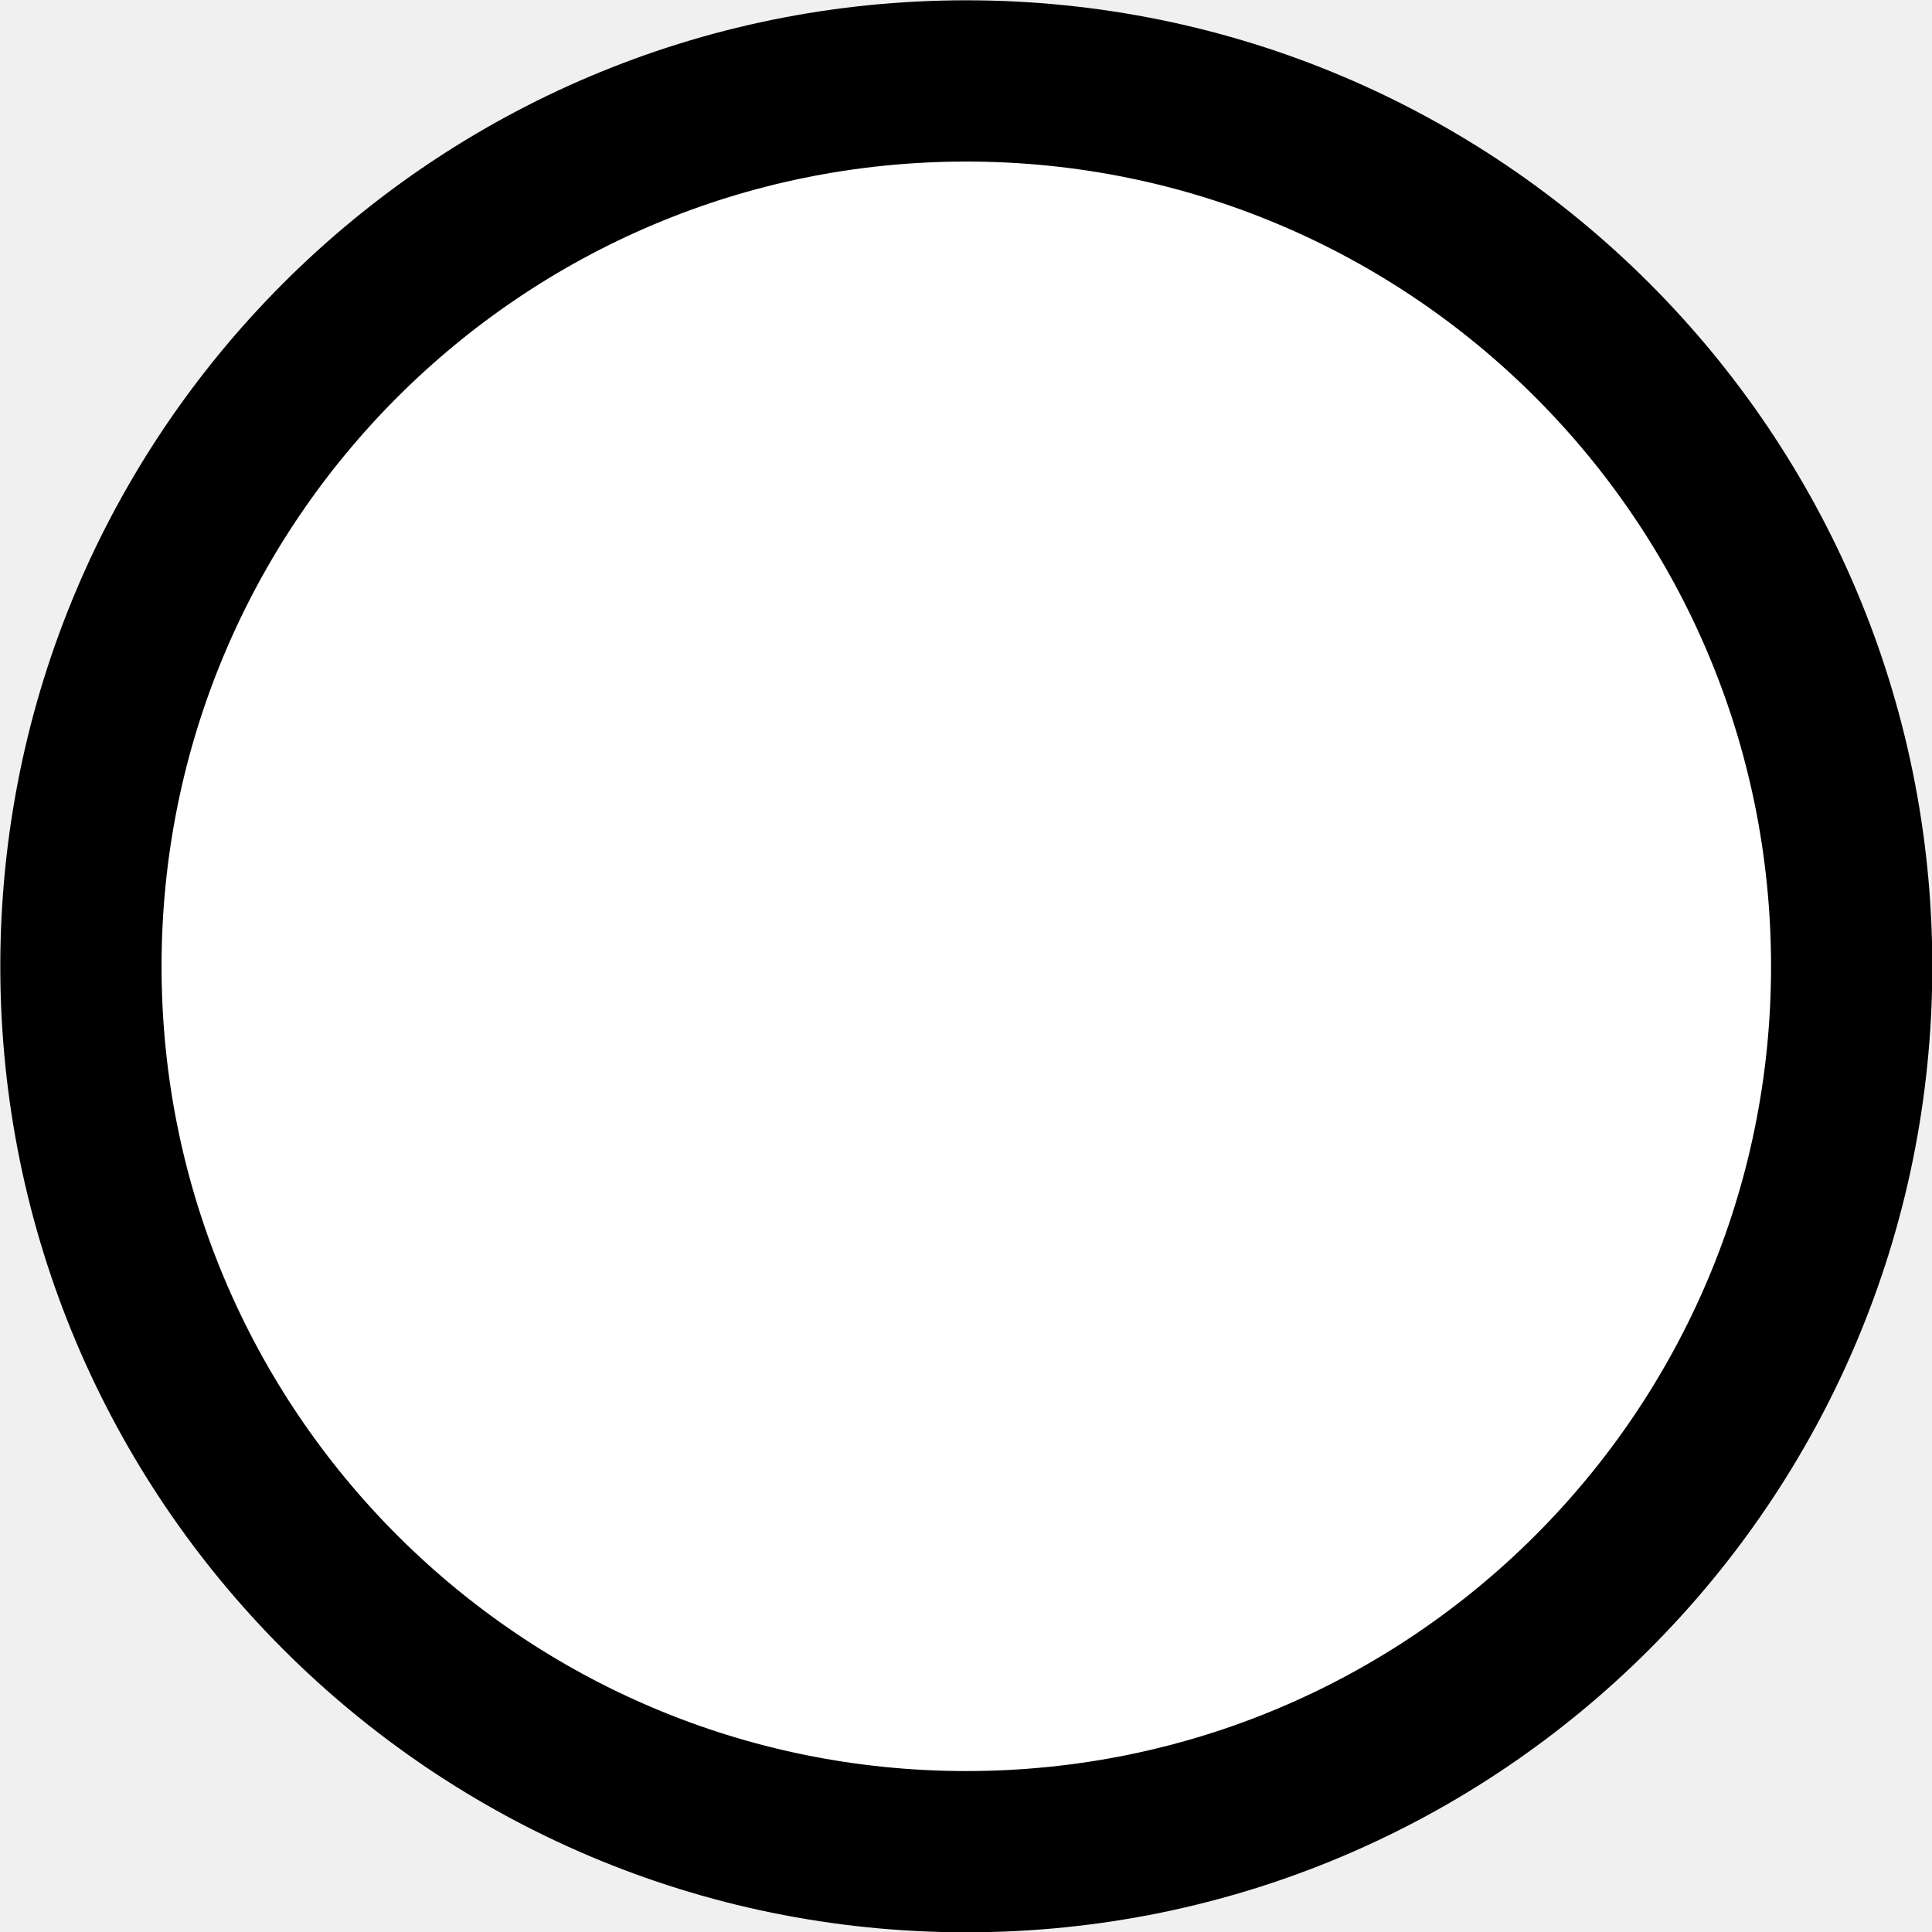
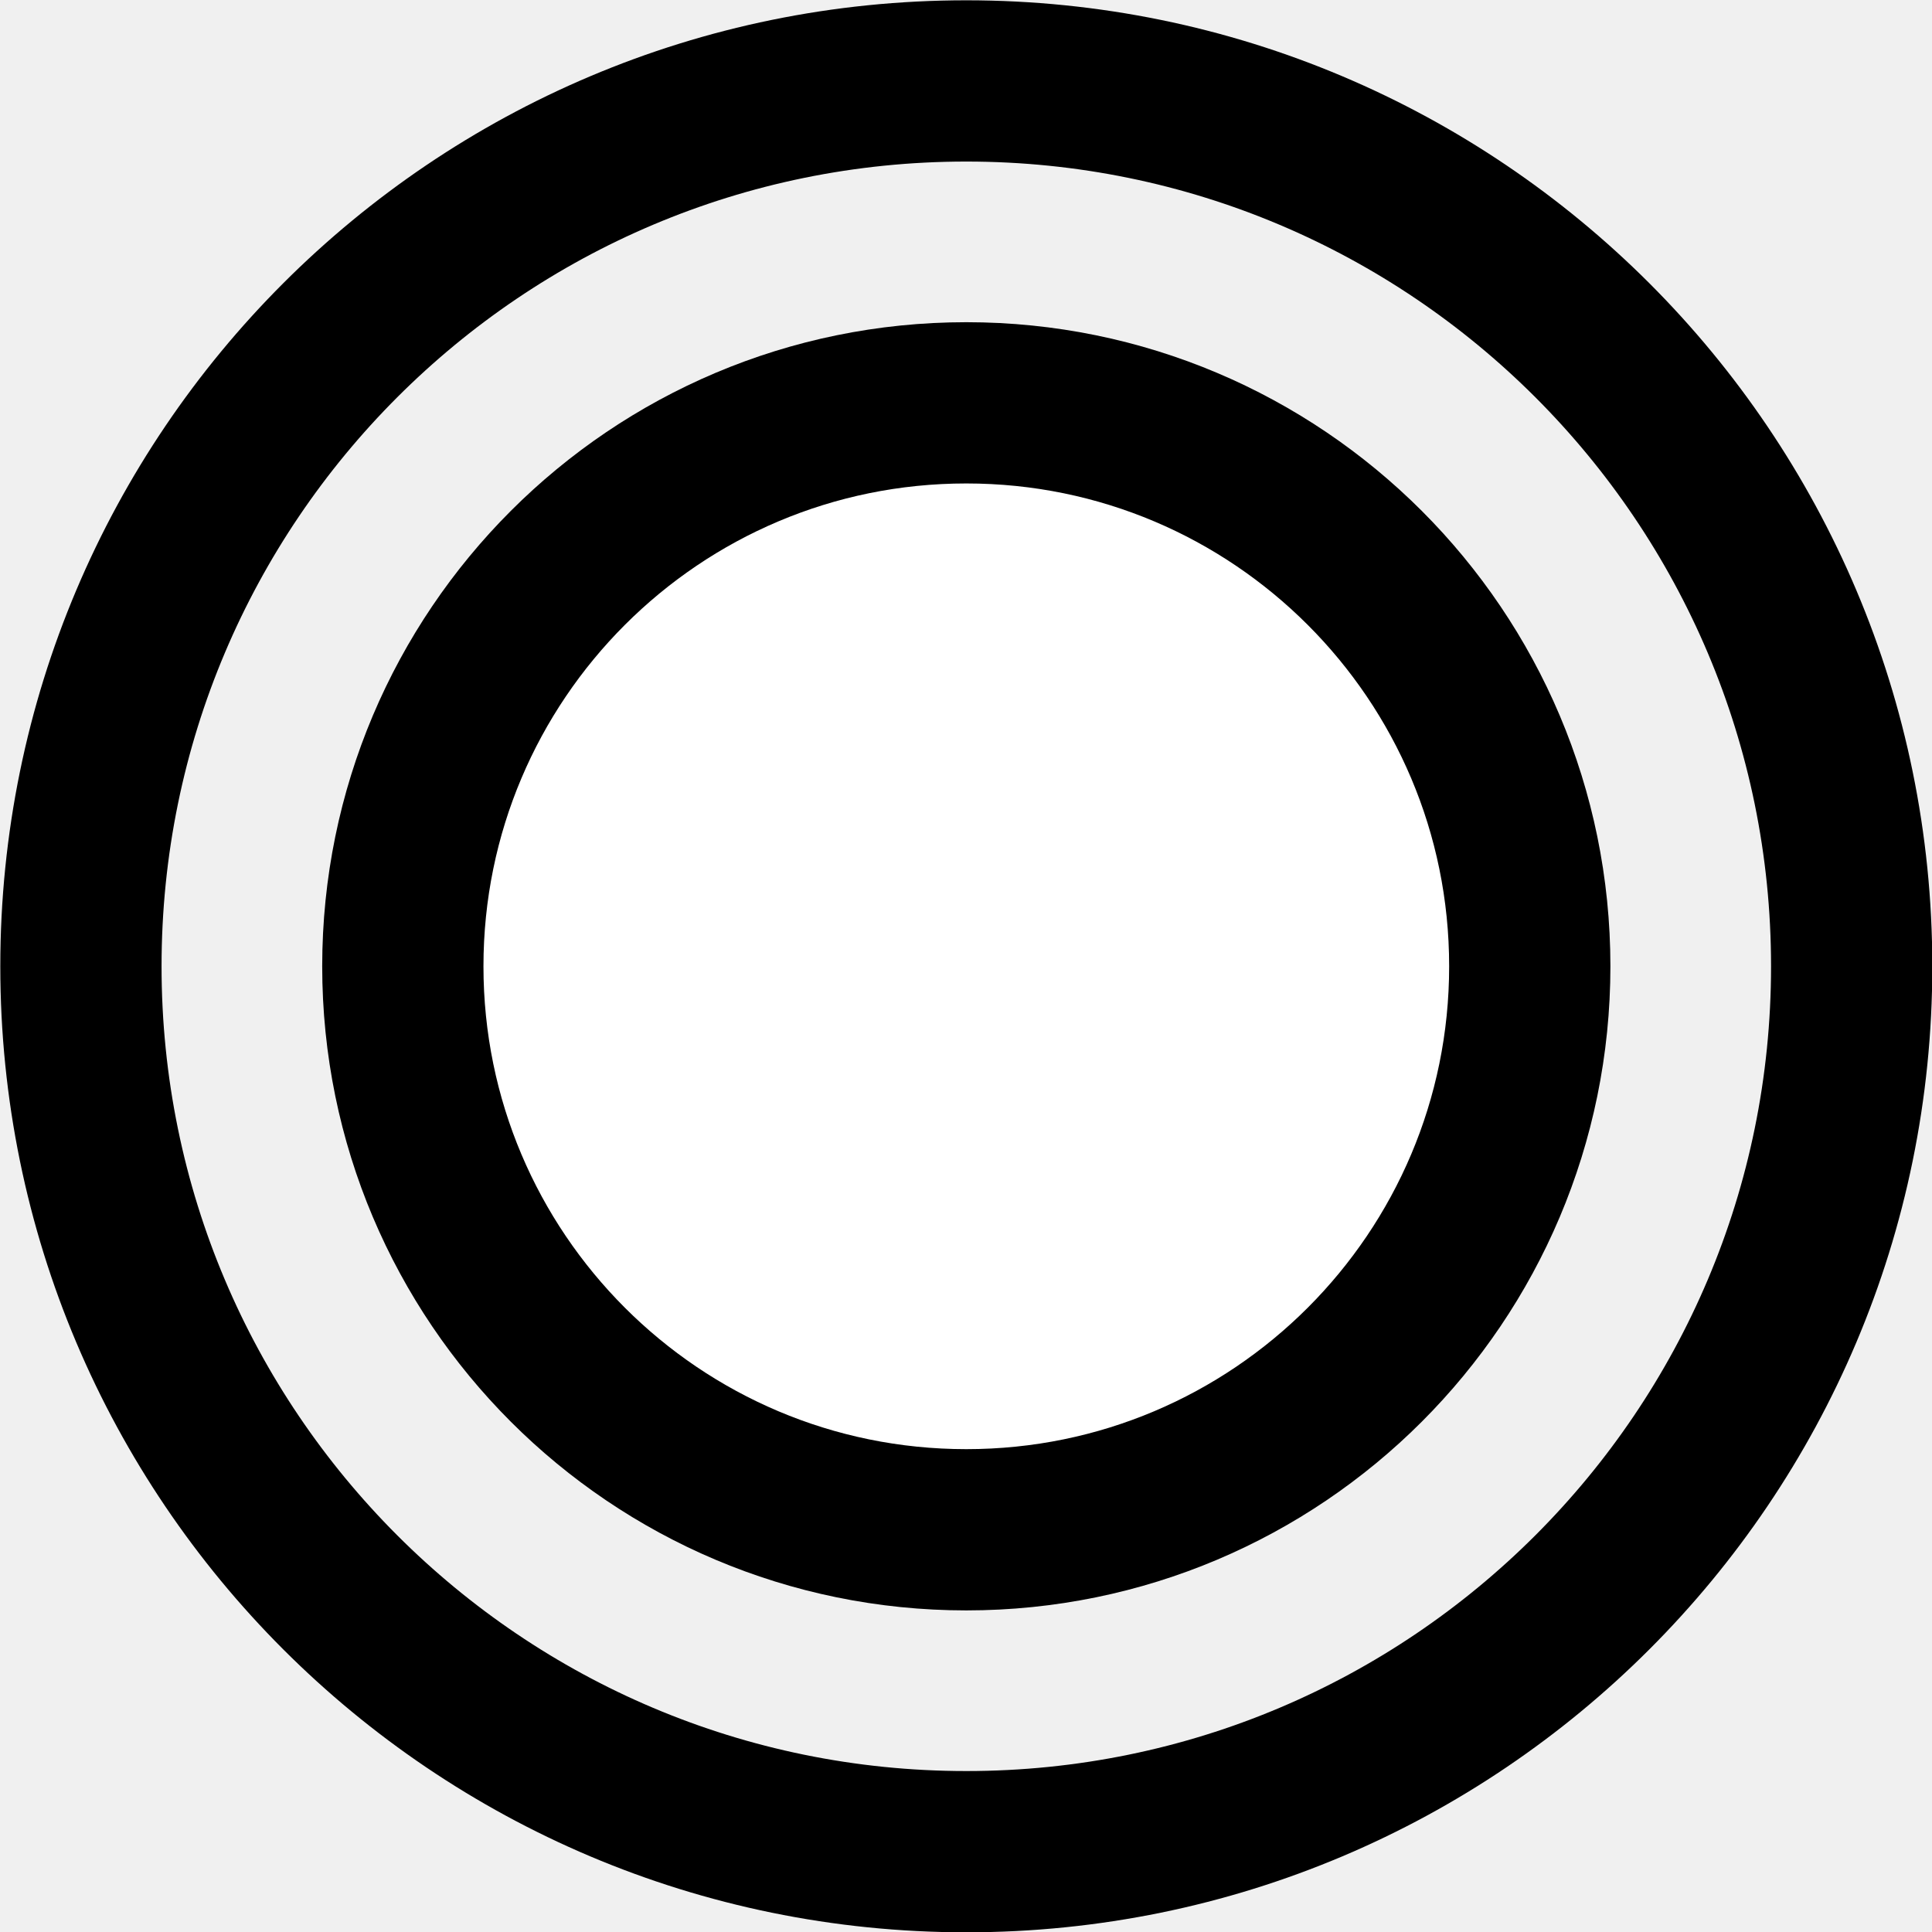
<svg xmlns="http://www.w3.org/2000/svg" width="12" height="12" viewBox="0 0 3.175 3.175" version="1.1" id="svg8">
  <defs id="defs2" />
  <g id="layer1">
-     <circle style="fill:#ffffff;fill-opacity:1;stroke:#000000;stroke-width:0.265;stroke-dasharray:none;stroke-opacity:1" id="path1" cx="1.588" cy="1.588" r="1.455" />
+     <circle style="fill:none;fill-opacity:1;stroke:#000000;stroke-width:0.265;stroke-dasharray:none;stroke-opacity:1" id="path1" cx="1.588" cy="1.588" r="1.455" />
+     <ellipse ry="0.926" rx="0.926" style="fill:#ffffff;fill-opacity:1;stroke:#000000;stroke-width:0.265;stroke-miterlimit:4;stroke-dasharray:none;stroke-opacity:1" id="path890" cx="1.588" cy="1.588" />
  </g>
</svg>
